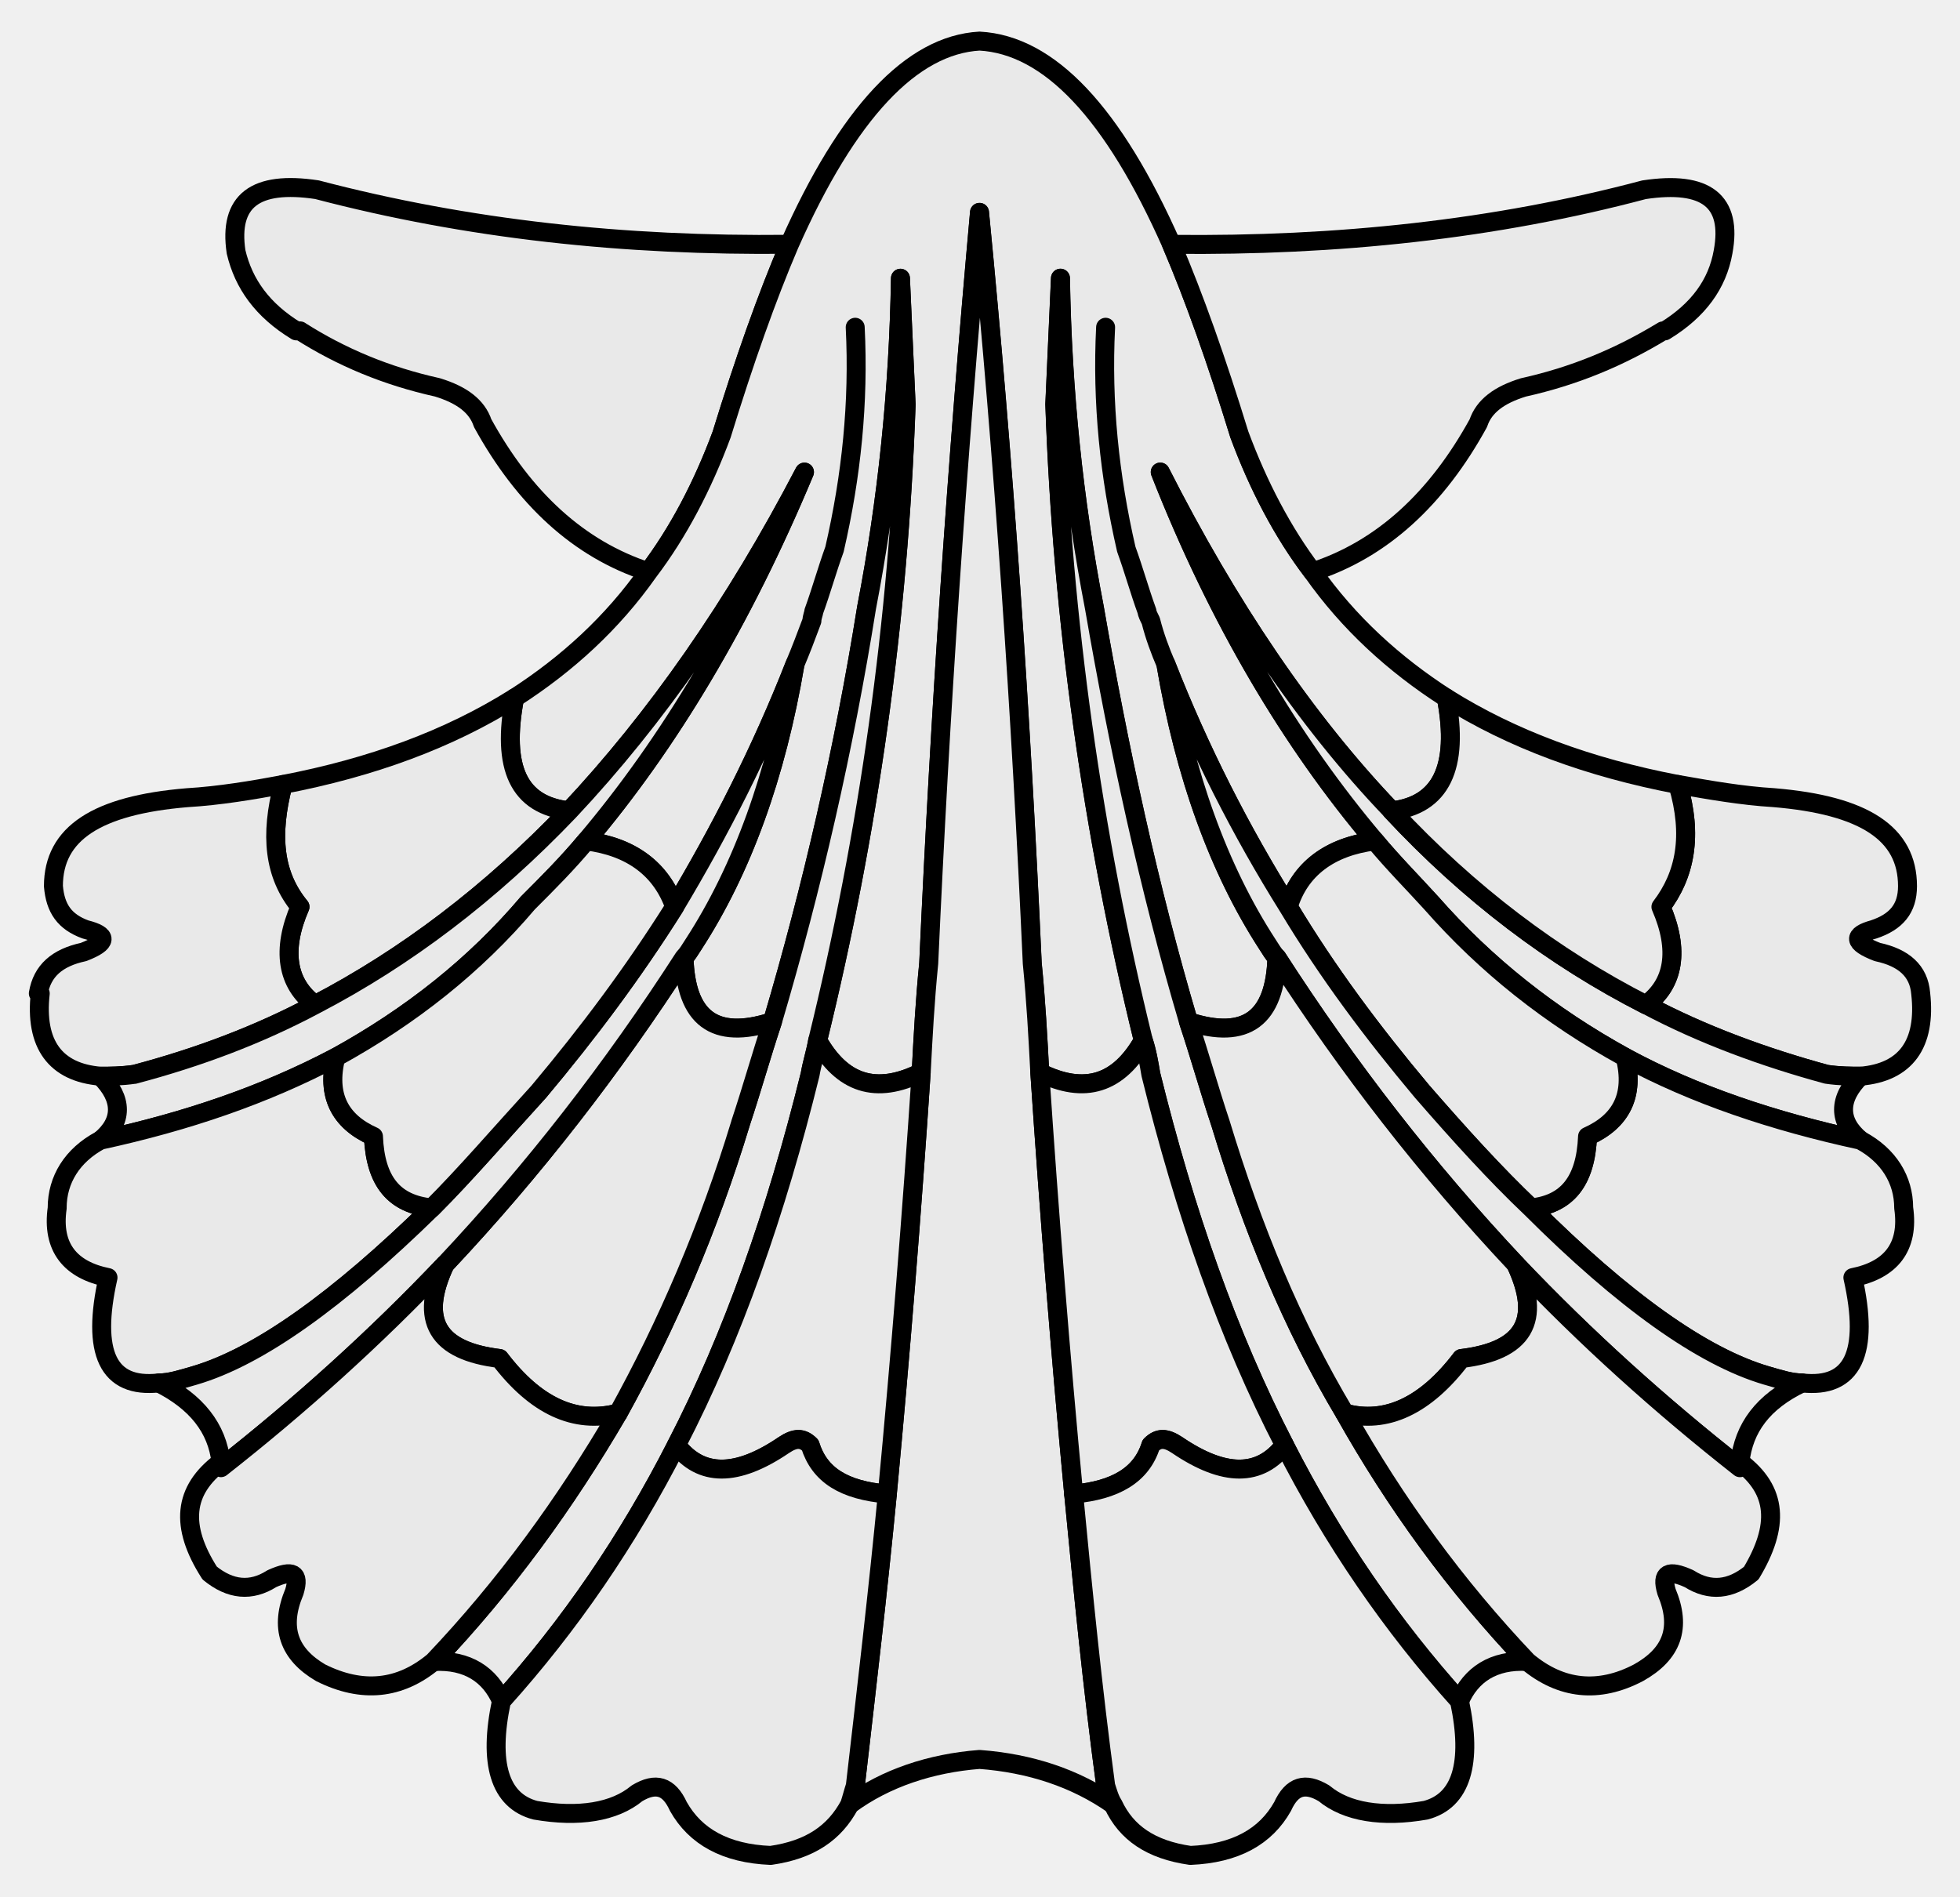
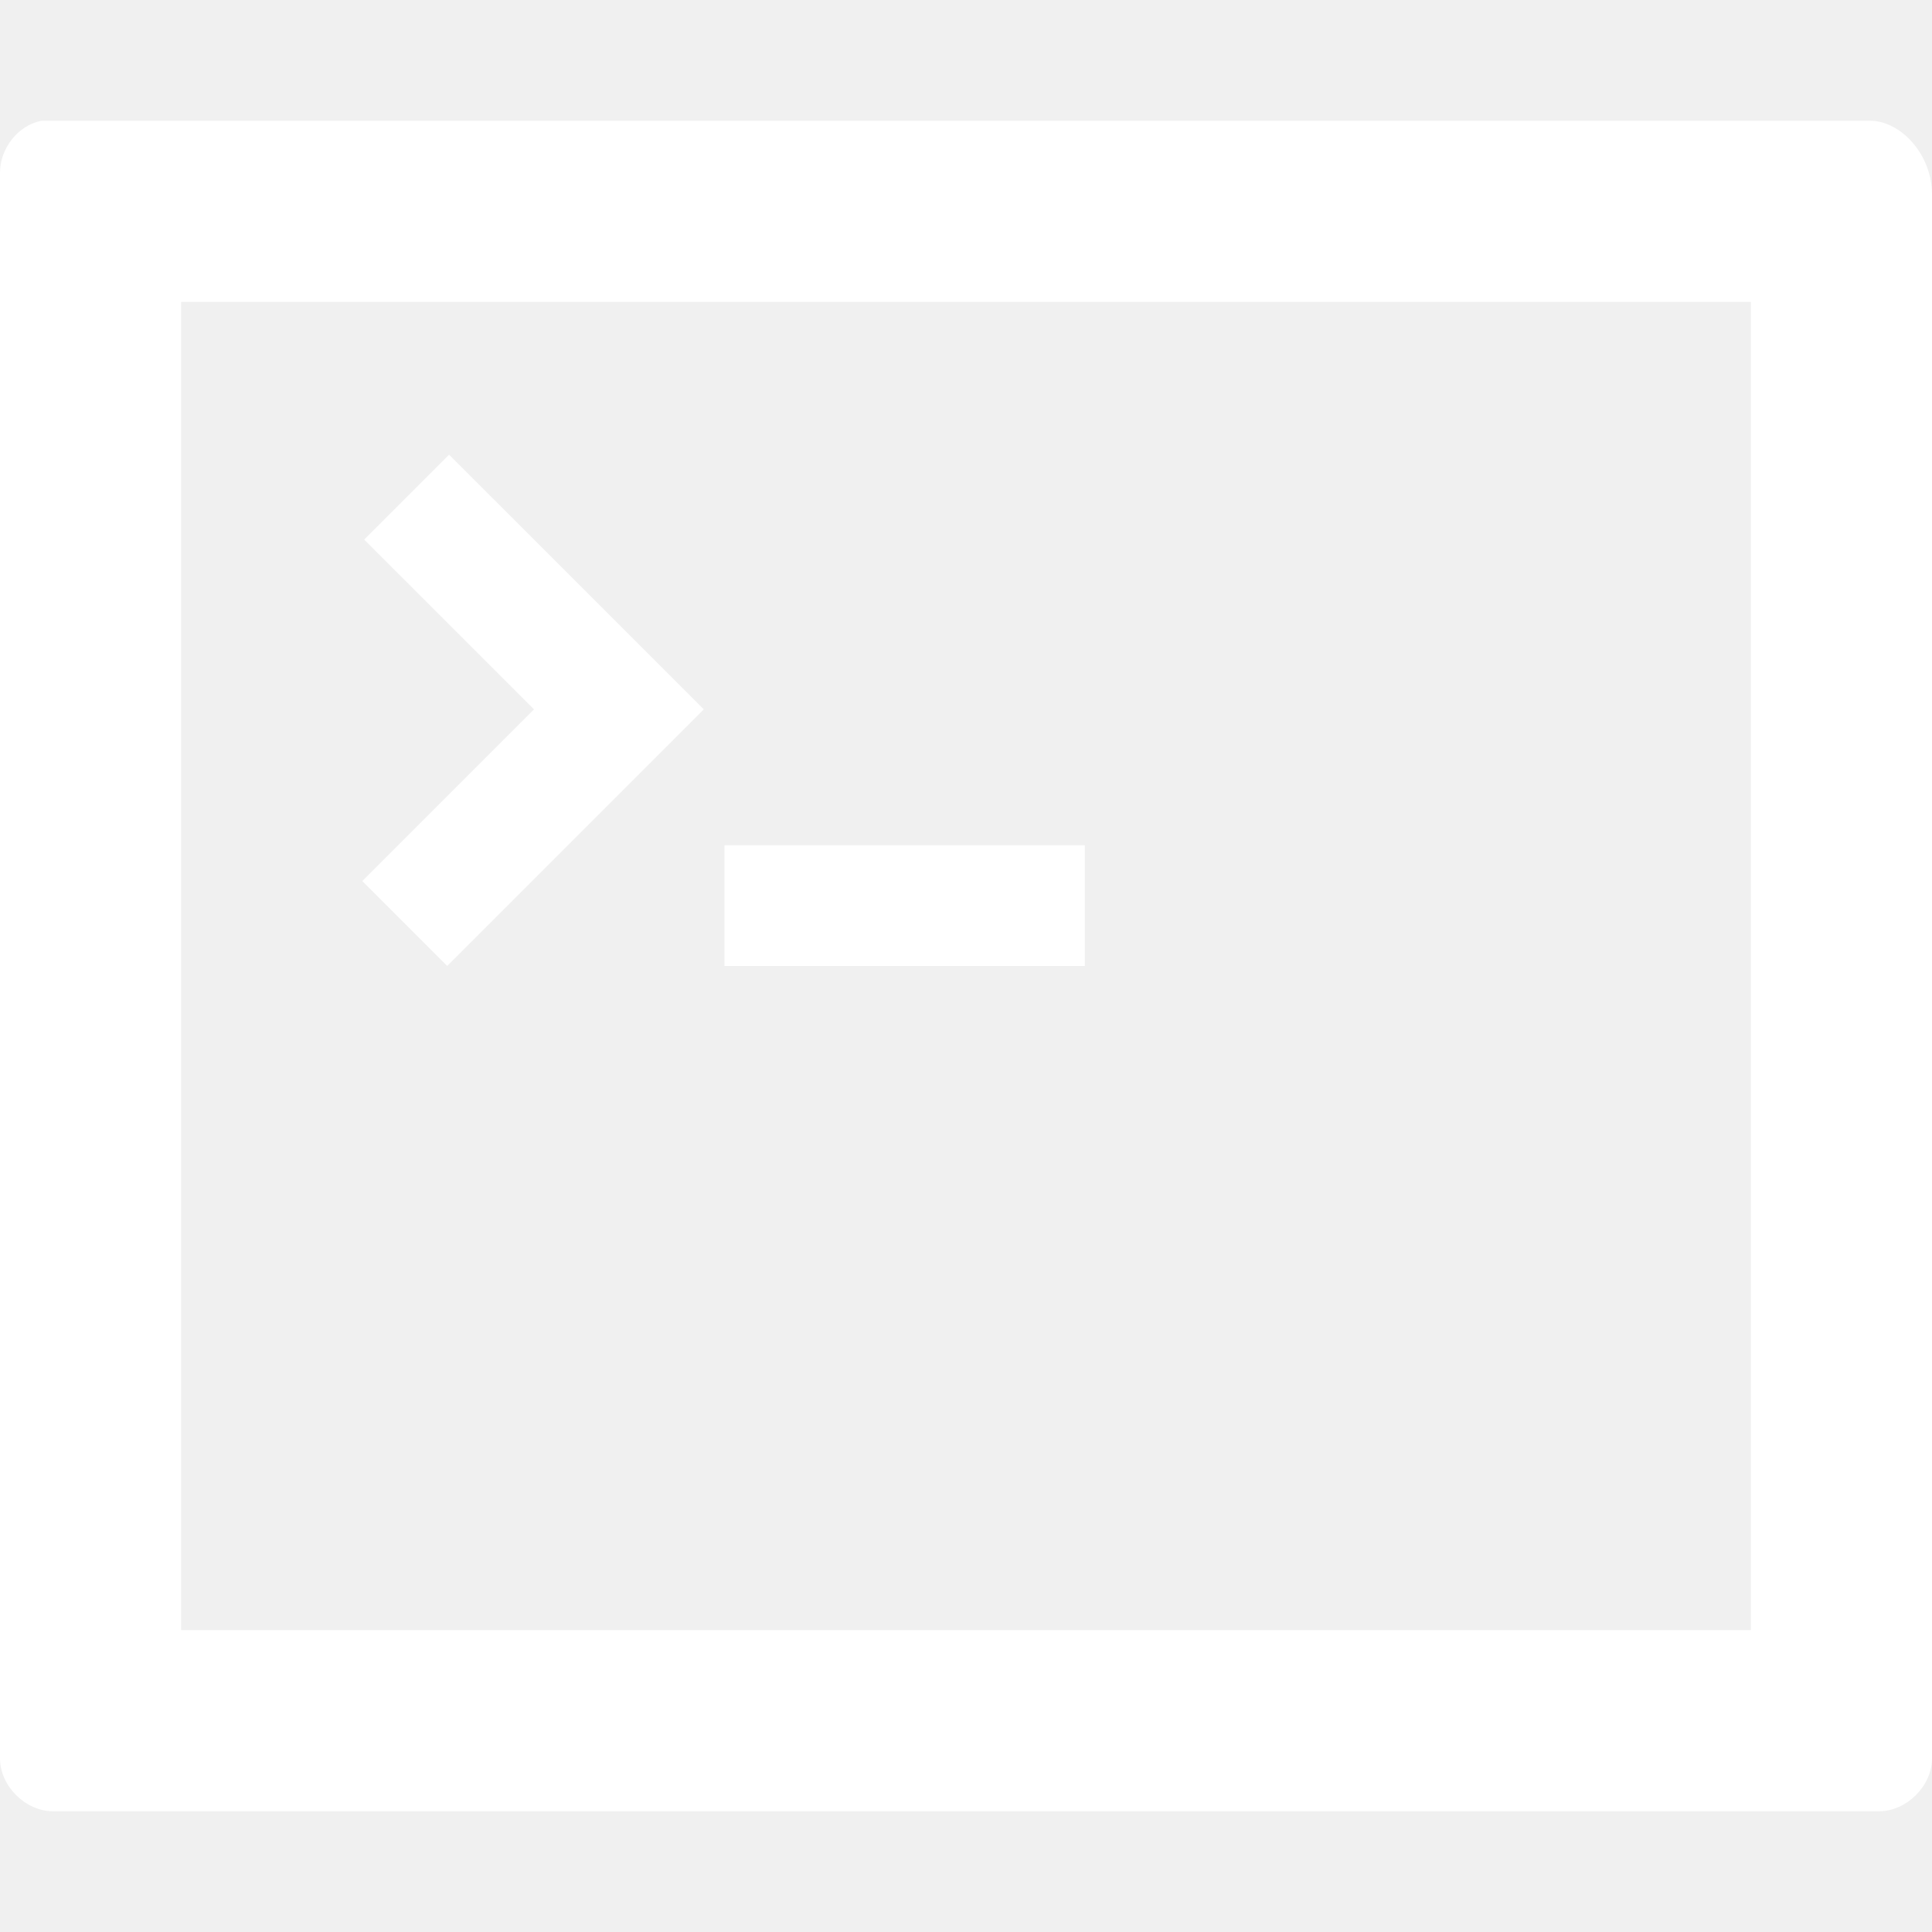
- <svg xmlns="http://www.w3.org/2000/svg" version="1.1" width="310" height="300" id="svg2">
-   <defs id="defs4" />
-   <g transform="translate(-1238.114,-416.2288)" id="Calque_3" />
-   <g transform="translate(-1115.952,184.0951)" id="g4458" style="fill:#f2f2f2" />
-   <g transform="translate(-1981.969,162.0776)" id="g4458-4" style="fill:#f2f2f2" />
-   <g transform="translate(-57.39227,100.7587)" id="g2343">
-     <g transform="matrix(6.433562,0,0,6.433562,-623.9708,-371.2028)" id="g2315" style="fill:#e9e9e9;stroke:#000000;stroke-width:0.466;stroke-linecap:round;stroke-linejoin:round">
-       <path d="m 113.284,50.173 c 1.018,0.648 2.129,1.111 3.378,1.388 0.602,0.185 0.972,0.463 1.111,0.879 1.018,1.851 2.36,3.1 4.072,3.656 0.74,-0.972 1.342,-2.129 1.805,-3.379 0.555,-1.804 1.11,-3.378 1.666,-4.674 -4.072,0.046 -7.913,-0.37 -11.615,-1.342 -1.528,-0.231 -2.175,0.278 -1.99,1.528 0.185,0.786 0.648,1.435 1.481,1.943 l 0.093,0 0,4.6275258957e-4 z" id="path8993" />
-       <path d="m 134.709,48.045 c -1.435,-3.239 -3.008,-4.905 -4.72,-4.998 -1.666,0.093 -3.239,1.758 -4.674,4.998 -0.555,1.296 -1.111,2.869 -1.666,4.674 -0.463,1.249 -1.065,2.406 -1.805,3.379 -0.879,1.249 -1.99,2.267 -3.286,3.1 -0.324,1.712 0.092,2.638 1.342,2.777 2.129,-2.267 4.072,-5.044 5.784,-8.33 -1.527,3.656 -3.332,6.664 -5.368,9.07 1.11,0.139 1.851,0.694 2.175,1.62 1.11,-1.851 2.129,-3.841 2.961,-5.97 0.139,-0.324 0.278,-0.694 0.416,-1.064 0,-0.093 0.046,-0.185 0.046,-0.231 0.185,-0.509 0.324,-1.018 0.509,-1.527 0.416,-1.805 0.602,-3.609 0.509,-5.46 0.093,1.851 -0.093,3.655 -0.509,5.46 -0.185,0.509 -0.324,1.018 -0.509,1.527 0,0.046 -0.046,0.139 -0.046,0.231 -0.139,0.37 -0.278,0.74 -0.416,1.064 -0.463,2.73 -1.296,5.044 -2.498,6.895 -0.093,0.139 -0.139,0.231 -0.231,0.324 0.046,1.48 0.74,2.036 2.174,1.573 0.972,-3.286 1.759,-6.71 2.314,-10.181 0.509,-2.638 0.787,-5.322 0.833,-8.098 l 0.139,3.1 c -0.185,5.322 -0.926,10.551 -2.175,15.641 0.602,1.064 1.435,1.342 2.545,0.787 0.046,-0.879 0.093,-1.758 0.185,-2.684 0.278,-6.155 0.694,-12.31 1.249,-18.464 0.602,6.155 1.018,12.31 1.296,18.464 0.092,0.926 0.139,1.804 0.185,2.684 1.111,0.555 1.944,0.278 2.545,-0.787 -1.249,-5.09 -1.99,-10.319 -2.175,-15.641 l 0.139,-3.1 c 0.046,2.777 0.323,5.46 0.833,8.098 0.602,3.471 1.342,6.895 2.314,10.181 1.435,0.463 2.129,-0.093 2.175,-1.573 -0.093,-0.093 -0.139,-0.185 -0.231,-0.324 -1.204,-1.851 -2.036,-4.165 -2.499,-6.895 -0.139,-0.324 -0.278,-0.694 -0.37,-1.064 -0.047,-0.093 -0.093,-0.185 -0.093,-0.231 -0.185,-0.509 -0.324,-1.018 -0.509,-1.527 -0.416,-1.805 -0.602,-3.609 -0.509,-5.46 -0.093,1.851 0.093,3.655 0.509,5.46 0.185,0.509 0.323,1.018 0.509,1.527 0,0.046 0.046,0.139 0.093,0.231 0.093,0.37 0.231,0.74 0.37,1.064 0.833,2.129 1.851,4.118 3.008,5.97 0.278,-0.926 1.018,-1.481 2.129,-1.62 -2.036,-2.406 -3.841,-5.414 -5.275,-9.07 1.666,3.286 3.563,6.108 5.692,8.33 1.203,-0.139 1.666,-1.064 1.342,-2.777 -1.296,-0.833 -2.406,-1.851 -3.286,-3.1 -0.74,-0.972 -1.342,-2.129 -1.804,-3.379 -0.555,-1.805 -1.111,-3.378 -1.666,-4.674 z" id="path8995" />
-       <path d="m 128.184,51.978 -0.139,-3.1 c -0.047,2.777 -0.324,5.46 -0.833,8.098 -0.555,3.471 -1.342,6.895 -2.314,10.181 -0.278,0.833 -0.509,1.666 -0.786,2.499 -0.787,2.591 -1.805,4.951 -3.008,7.126 -1.296,2.222 -2.777,4.257 -4.535,6.108 0.833,-0.046 1.388,0.324 1.666,0.972 1.666,-1.851 3.1,-3.933 4.304,-6.294 1.388,-2.684 2.453,-5.738 3.286,-9.116 0.047,-0.278 0.139,-0.555 0.185,-0.833 1.249,-5.09 1.99,-10.319 2.175,-15.641 z" id="path8997" />
-       <path d="m 131.979,48.877 -0.139,3.1 c 0.185,5.322 0.926,10.551 2.175,15.641 0.093,0.278 0.139,0.555 0.185,0.833 0.833,3.379 1.897,6.432 3.286,9.116 1.204,2.361 2.638,4.443 4.304,6.294 0.278,-0.648 0.833,-1.018 1.666,-0.972 -1.758,-1.851 -3.239,-3.887 -4.489,-6.108 -1.296,-2.174 -2.267,-4.535 -3.054,-7.126 -0.278,-0.833 -0.509,-1.666 -0.787,-2.499 -0.972,-3.286 -1.712,-6.71 -2.314,-10.181 -0.509,-2.638 -0.787,-5.322 -0.833,-8.099 z" id="path8999" />
-       <path d="m 143.363,51.561 0,0 c 1.249,-0.278 2.36,-0.74 3.424,-1.388 l 0.046,0 c 0.833,-0.509 1.296,-1.157 1.435,-1.943 0.231,-1.249 -0.416,-1.759 -1.943,-1.528 -3.656,0.972 -7.543,1.388 -11.616,1.342 0.555,1.296 1.111,2.869 1.666,4.674 0.463,1.249 1.064,2.406 1.804,3.379 1.712,-0.555 3.055,-1.805 4.072,-3.656 0.139,-0.417 0.509,-0.695 1.111,-0.88 z" id="path9001" />
-       <path d="m 149.517,61.649 c -0.787,-0.047 -1.573,-0.185 -2.36,-0.324 0.37,1.249 0.185,2.221 -0.416,3.008 0.463,1.064 0.324,1.897 -0.37,2.406 1.388,0.74 2.915,1.296 4.442,1.712 0.324,0.047 0.602,0.047 0.833,0.047 1.11,-0.093 1.62,-0.787 1.48,-2.036 -0.046,-0.555 -0.416,-0.879 -1.064,-1.018 -0.602,-0.231 -0.602,-0.416 -0.093,-0.555 0.555,-0.185 0.833,-0.509 0.833,-1.065 -4.627525893e-4,-1.296 -1.065,-1.99 -3.286,-2.175 z" id="path9003" />
-       <path d="m 151.646,68.498 c -0.231,0 -0.509,0 -0.833,-0.047 -1.527,-0.416 -3.054,-0.972 -4.442,-1.712 -2.267,-1.157 -4.35,-2.73 -6.247,-4.767 -2.129,-2.221 -4.026,-5.044 -5.692,-8.33 1.435,3.656 3.239,6.664 5.275,9.07 0.463,0.555 0.926,1.018 1.388,1.527 1.342,1.527 2.916,2.777 4.767,3.795 1.712,0.926 3.655,1.573 5.784,2.036 -0.555,-0.462 -0.555,-1.018 4.627525897e-4,-1.573 z" id="path9005" />
-       <path d="m 145.861,68.035 c 0.231,0.926 -0.093,1.573 -0.926,1.944 -0.047,1.11 -0.509,1.666 -1.388,1.758 2.267,2.267 4.211,3.655 5.784,4.118 0.323,0.093 0.602,0.185 0.879,0.185 1.249,0.139 1.666,-0.74 1.249,-2.591 0.926,-0.185 1.388,-0.741 1.249,-1.712 0,-0.694 -0.37,-1.296 -1.064,-1.666 -2.128,-0.462 -4.072,-1.11 -5.784,-2.035 z" id="path9007" />
-       <path d="m 144.936,69.979 c 0.833,-0.371 1.157,-1.018 0.926,-1.944 -1.851,-1.018 -3.424,-2.267 -4.767,-3.795 -0.463,-0.509 -0.926,-0.972 -1.388,-1.527 -1.11,0.139 -1.851,0.694 -2.129,1.62 0.972,1.62 2.082,3.1 3.286,4.535 0.926,1.064 1.805,2.036 2.684,2.869 0.879,-0.093 1.342,-0.648 1.388,-1.758 z" id="path9009" />
-       <path d="m 146.37,66.74 c 0.694,-0.509 0.833,-1.342 0.37,-2.406 0.602,-0.787 0.787,-1.758 0.416,-3.008 -2.175,-0.416 -4.072,-1.111 -5.692,-2.129 0.323,1.712 -0.139,2.638 -1.342,2.777 1.897,2.037 3.98,3.61 6.247,4.767 z" id="path9011" />
-       <path d="m 128.74,65.722 c -0.093,0.926 -0.139,1.804 -0.185,2.684 -0.231,3.471 -0.509,6.941 -0.833,10.366 -0.231,2.406 -0.509,4.766 -0.787,7.173 -0.046,0.139 -0.093,0.323 -0.139,0.463 0.879,-0.648 1.99,-1.018 3.193,-1.111 1.249,0.093 2.361,0.463 3.286,1.111 -0.093,-0.139 -0.139,-0.324 -0.185,-0.463 -0.324,-2.406 -0.555,-4.767 -0.787,-7.173 -0.323,-3.424 -0.602,-6.895 -0.833,-10.366 -0.046,-0.879 -0.093,-1.758 -0.185,-2.684 -0.278,-6.155 -0.694,-12.31 -1.296,-18.464 -0.555,6.155 -0.972,12.309 -1.249,18.464 z" id="path9013" />
-       <path d="m 124.112,69.655 c 0.278,-0.833 0.509,-1.666 0.786,-2.499 -1.435,0.463 -2.129,-0.093 -2.174,-1.573 -1.759,2.73 -3.702,5.229 -5.877,7.543 -0.648,1.388 -0.185,2.129 1.342,2.314 0.879,1.157 1.851,1.62 2.916,1.342 1.203,-2.175 2.221,-4.535 3.008,-7.126 z" id="path9015" />
-       <path d="m 128.554,68.406 c -1.111,0.555 -1.944,0.278 -2.545,-0.787 -0.046,0.278 -0.139,0.555 -0.185,0.833 -0.833,3.379 -1.897,6.432 -3.286,9.116 0.602,0.787 1.481,0.787 2.638,0 0.278,-0.185 0.463,-0.185 0.647,0 0.231,0.741 0.833,1.111 1.898,1.204 0.324,-3.425 0.602,-6.895 0.833,-10.366 z" id="path9017" />
-       <path d="m 140.864,68.868 c -1.203,-1.435 -2.314,-2.915 -3.286,-4.535 -1.157,-1.851 -2.175,-3.841 -3.008,-5.97 0.463,2.73 1.296,5.044 2.499,6.895 0.092,0.139 0.139,0.231 0.231,0.324 1.758,2.73 3.702,5.229 5.876,7.543 1.712,1.804 3.563,3.471 5.507,4.998 0,-0.046 0,-0.093 0,-0.139 0.093,-0.833 0.555,-1.481 1.527,-1.944 -0.278,0 -0.555,-0.093 -0.879,-0.185 -1.573,-0.463 -3.517,-1.851 -5.784,-4.118 -0.879,-0.833 -1.758,-1.805 -2.684,-2.87 z" id="path9019" />
-       <path d="m 137.3,65.583 c -0.047,1.48 -0.741,2.036 -2.175,1.573 0.278,0.833 0.509,1.666 0.787,2.499 0.786,2.591 1.758,4.951 3.054,7.126 1.018,0.278 1.99,-0.185 2.869,-1.342 1.527,-0.185 1.99,-0.926 1.342,-2.314 -2.174,-2.313 -4.118,-4.812 -5.876,-7.542 z" id="path9021" />
-       <path d="m 134.2,68.452 c -0.047,-0.278 -0.093,-0.555 -0.185,-0.833 -0.602,1.064 -1.435,1.342 -2.545,0.787 0.231,3.471 0.509,6.941 0.833,10.366 1.018,-0.093 1.666,-0.463 1.898,-1.204 0.185,-0.185 0.37,-0.185 0.647,0 1.157,0.787 2.036,0.787 2.638,0 -1.388,-2.684 -2.453,-5.738 -3.286,-9.116 z" id="path9023" />
-       <path d="m 141.835,75.439 c -0.879,1.157 -1.851,1.62 -2.869,1.342 1.249,2.222 2.73,4.257 4.489,6.108 0.833,0.694 1.758,0.787 2.73,0.278 0.833,-0.463 1.065,-1.111 0.694,-1.99 -0.139,-0.463 0.047,-0.555 0.555,-0.323 0.509,0.323 1.018,0.278 1.527,-0.139 0.694,-1.157 0.648,-2.036 -0.278,-2.73 0,0.046 0,0.093 0,0.139 -1.944,-1.527 -3.795,-3.193 -5.507,-4.998 0.648,1.388 0.186,2.129 -1.342,2.314 z" id="path9025" />
-       <path d="m 137.486,77.568 c -0.602,0.787 -1.481,0.787 -2.638,0 -0.278,-0.185 -0.463,-0.185 -0.647,0 -0.231,0.741 -0.879,1.111 -1.898,1.204 0.231,2.406 0.463,4.766 0.787,7.173 0.047,0.139 0.093,0.323 0.185,0.463 0.324,0.694 0.926,1.11 1.897,1.249 1.111,-0.046 1.851,-0.463 2.267,-1.203 0.231,-0.509 0.555,-0.602 1.018,-0.324 0.555,0.463 1.435,0.602 2.498,0.416 0.879,-0.231 1.157,-1.157 0.833,-2.684 -1.665,-1.851 -3.1,-3.933 -4.303,-6.293 z" id="path9027" />
-       <path d="m 125.824,77.568 c -0.185,-0.185 -0.37,-0.185 -0.647,0 -1.157,0.787 -2.036,0.787 -2.638,0 -1.203,2.361 -2.638,4.443 -4.304,6.294 -0.324,1.527 -0.047,2.453 0.833,2.684 1.064,0.185 1.944,0.046 2.499,-0.416 0.463,-0.278 0.786,-0.185 1.018,0.324 0.416,0.74 1.157,1.157 2.267,1.203 0.972,-0.139 1.573,-0.555 1.944,-1.249 0.046,-0.139 0.093,-0.324 0.139,-0.463 0.278,-2.406 0.555,-4.767 0.787,-7.173 -1.064,-0.093 -1.666,-0.464 -1.897,-1.204 z" id="path9029" />
-       <path d="m 119.901,61.973 c -1.249,-0.139 -1.666,-1.064 -1.342,-2.777 -1.62,1.018 -3.517,1.712 -5.692,2.129 -0.323,1.249 -0.231,2.221 0.416,3.008 -0.463,1.064 -0.324,1.897 0.37,2.406 2.221,-1.157 4.304,-2.731 6.247,-4.767 z" id="path9031" />
-       <path d="m 112.867,61.326 c -0.74,0.139 -1.573,0.278 -2.36,0.324 -2.221,0.185 -3.286,0.879 -3.286,2.174 0.046,0.555 0.278,0.879 0.786,1.065 0.555,0.139 0.555,0.323 -0.046,0.555 -0.648,0.139 -1.018,0.463 -1.111,1.018 l 0.047,0 c -0.139,1.249 0.37,1.944 1.481,2.036 0.231,0 0.509,0 0.833,-0.047 1.573,-0.416 3.054,-0.972 4.442,-1.712 -0.694,-0.509 -0.833,-1.342 -0.37,-2.406 -0.648,-0.786 -0.74,-1.758 -0.416,-3.007 z" id="path9033" />
-       <path d="m 109.211,68.452 c -0.324,0.047 -0.602,0.047 -0.833,0.047 0.555,0.555 0.555,1.11 0,1.573 2.129,-0.463 4.025,-1.11 5.784,-2.036 1.851,-1.018 3.424,-2.267 4.72,-3.795 0.509,-0.509 0.972,-0.972 1.435,-1.527 2.036,-2.406 3.841,-5.414 5.368,-9.07 -1.712,3.286 -3.655,6.063 -5.784,8.33 -1.944,2.036 -4.026,3.61 -6.247,4.767 -1.388,0.74 -2.869,1.295 -4.442,1.712 z" id="path9035" />
-       <path d="m 107.314,71.737 c -0.139,0.972 0.324,1.527 1.249,1.712 -0.416,1.851 0,2.73 1.249,2.591 0.278,0 0.555,-0.093 0.879,-0.185 1.573,-0.463 3.517,-1.851 5.831,-4.118 -0.926,-0.093 -1.388,-0.648 -1.435,-1.758 -0.833,-0.371 -1.157,-1.018 -0.926,-1.944 -1.759,0.926 -3.656,1.573 -5.784,2.036 -0.694,0.37 -1.064,0.972 -1.064,1.666 z" id="path9037" />
-       <path d="m 116.847,73.126 c 2.175,-2.314 4.118,-4.813 5.877,-7.543 0.092,-0.093 0.139,-0.185 0.231,-0.324 1.203,-1.851 2.036,-4.165 2.498,-6.895 -0.833,2.129 -1.851,4.118 -2.961,5.97 -1.018,1.62 -2.129,3.1 -3.332,4.535 -0.972,1.064 -1.805,2.036 -2.638,2.869 -2.314,2.267 -4.257,3.655 -5.831,4.118 -0.324,0.093 -0.602,0.185 -0.879,0.185 0.926,0.463 1.435,1.111 1.527,1.944 0,0.046 0,0.093 0,0.139 1.944,-1.527 3.795,-3.193 5.507,-4.997 z" id="path9039" />
-       <path d="m 119.161,68.868 c 1.203,-1.435 2.314,-2.915 3.332,-4.535 -0.324,-0.926 -1.065,-1.481 -2.175,-1.62 -0.463,0.555 -0.926,1.018 -1.435,1.527 -1.296,1.527 -2.869,2.777 -4.72,3.795 -0.231,0.926 0.092,1.573 0.926,1.944 0.046,1.11 0.509,1.666 1.435,1.758 0.833,-0.833 1.666,-1.805 2.638,-2.869 z" id="path9041" />
-       <path d="m 121.104,76.781 c -1.064,0.278 -2.036,-0.185 -2.915,-1.342 -1.527,-0.185 -1.99,-0.926 -1.342,-2.314 -1.712,1.804 -3.563,3.471 -5.507,4.998 0,-0.046 0,-0.093 0,-0.139 -0.926,0.694 -1.018,1.573 -0.278,2.73 0.509,0.416 1.018,0.463 1.527,0.139 0.509,-0.231 0.694,-0.139 0.555,0.323 -0.37,0.879 -0.139,1.528 0.647,1.99 1.018,0.509 1.944,0.416 2.777,-0.278 1.758,-1.851 3.239,-3.887 4.535,-6.108 z" id="path9043" />
-     </g>
-   </g>
+ <svg xmlns="http://www.w3.org/2000/svg" height="32" width="32" version="1.1">
+   <path style="block-progression:tb;color:#000000;text-transform:none;text-indent:0" d="m0.688 2c-0.395 0.076-0.695 0.467-0.688 0.875v26.25c0 0.458 0.424 0.875 0.875 0.875h30.25c0.451-0 0.875-0.417 0.875-0.875v-25.906c-0.001-0.673-0.529-1.223-1.031-1.219zm2.312 3h26v22h-26zm4.438 2.531-1.406 1.406 2.813 2.812-2.844 2.844 1.406 1.406 2.844-2.844 1.375-1.375 0.031-0.031zm4.562 6.469v2h5.969v-2z" fill="#fff" />
</svg>
